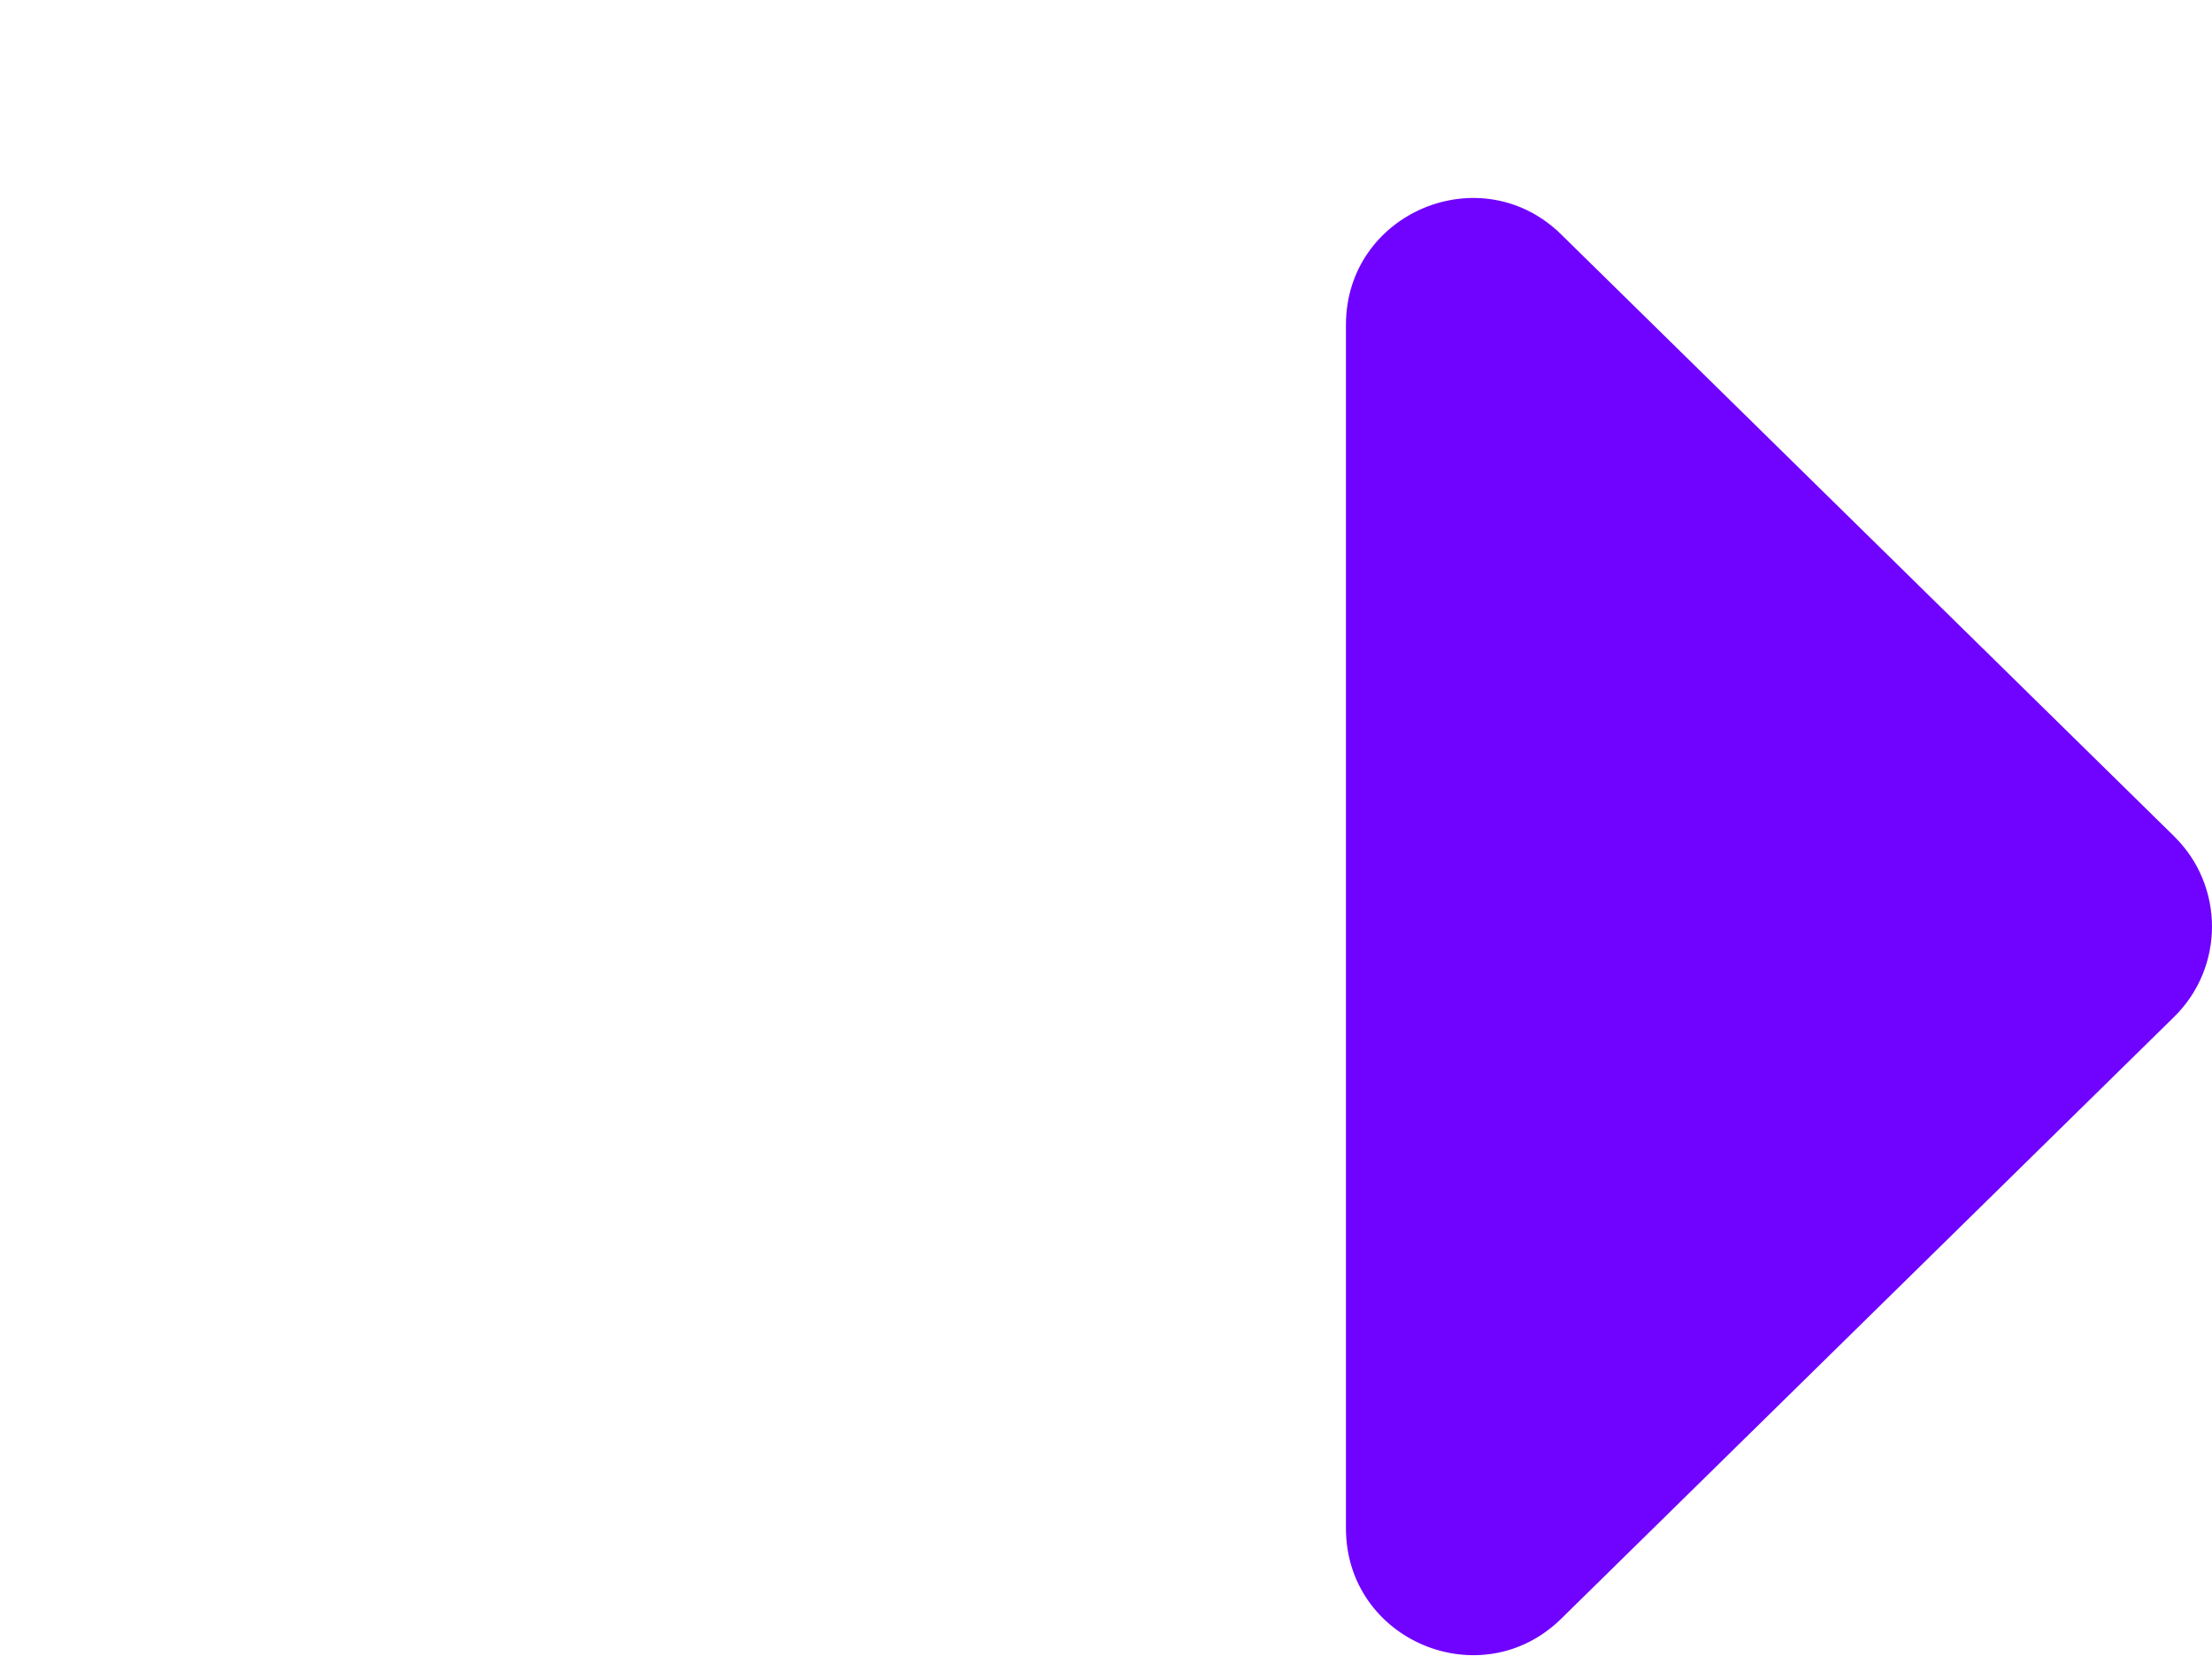
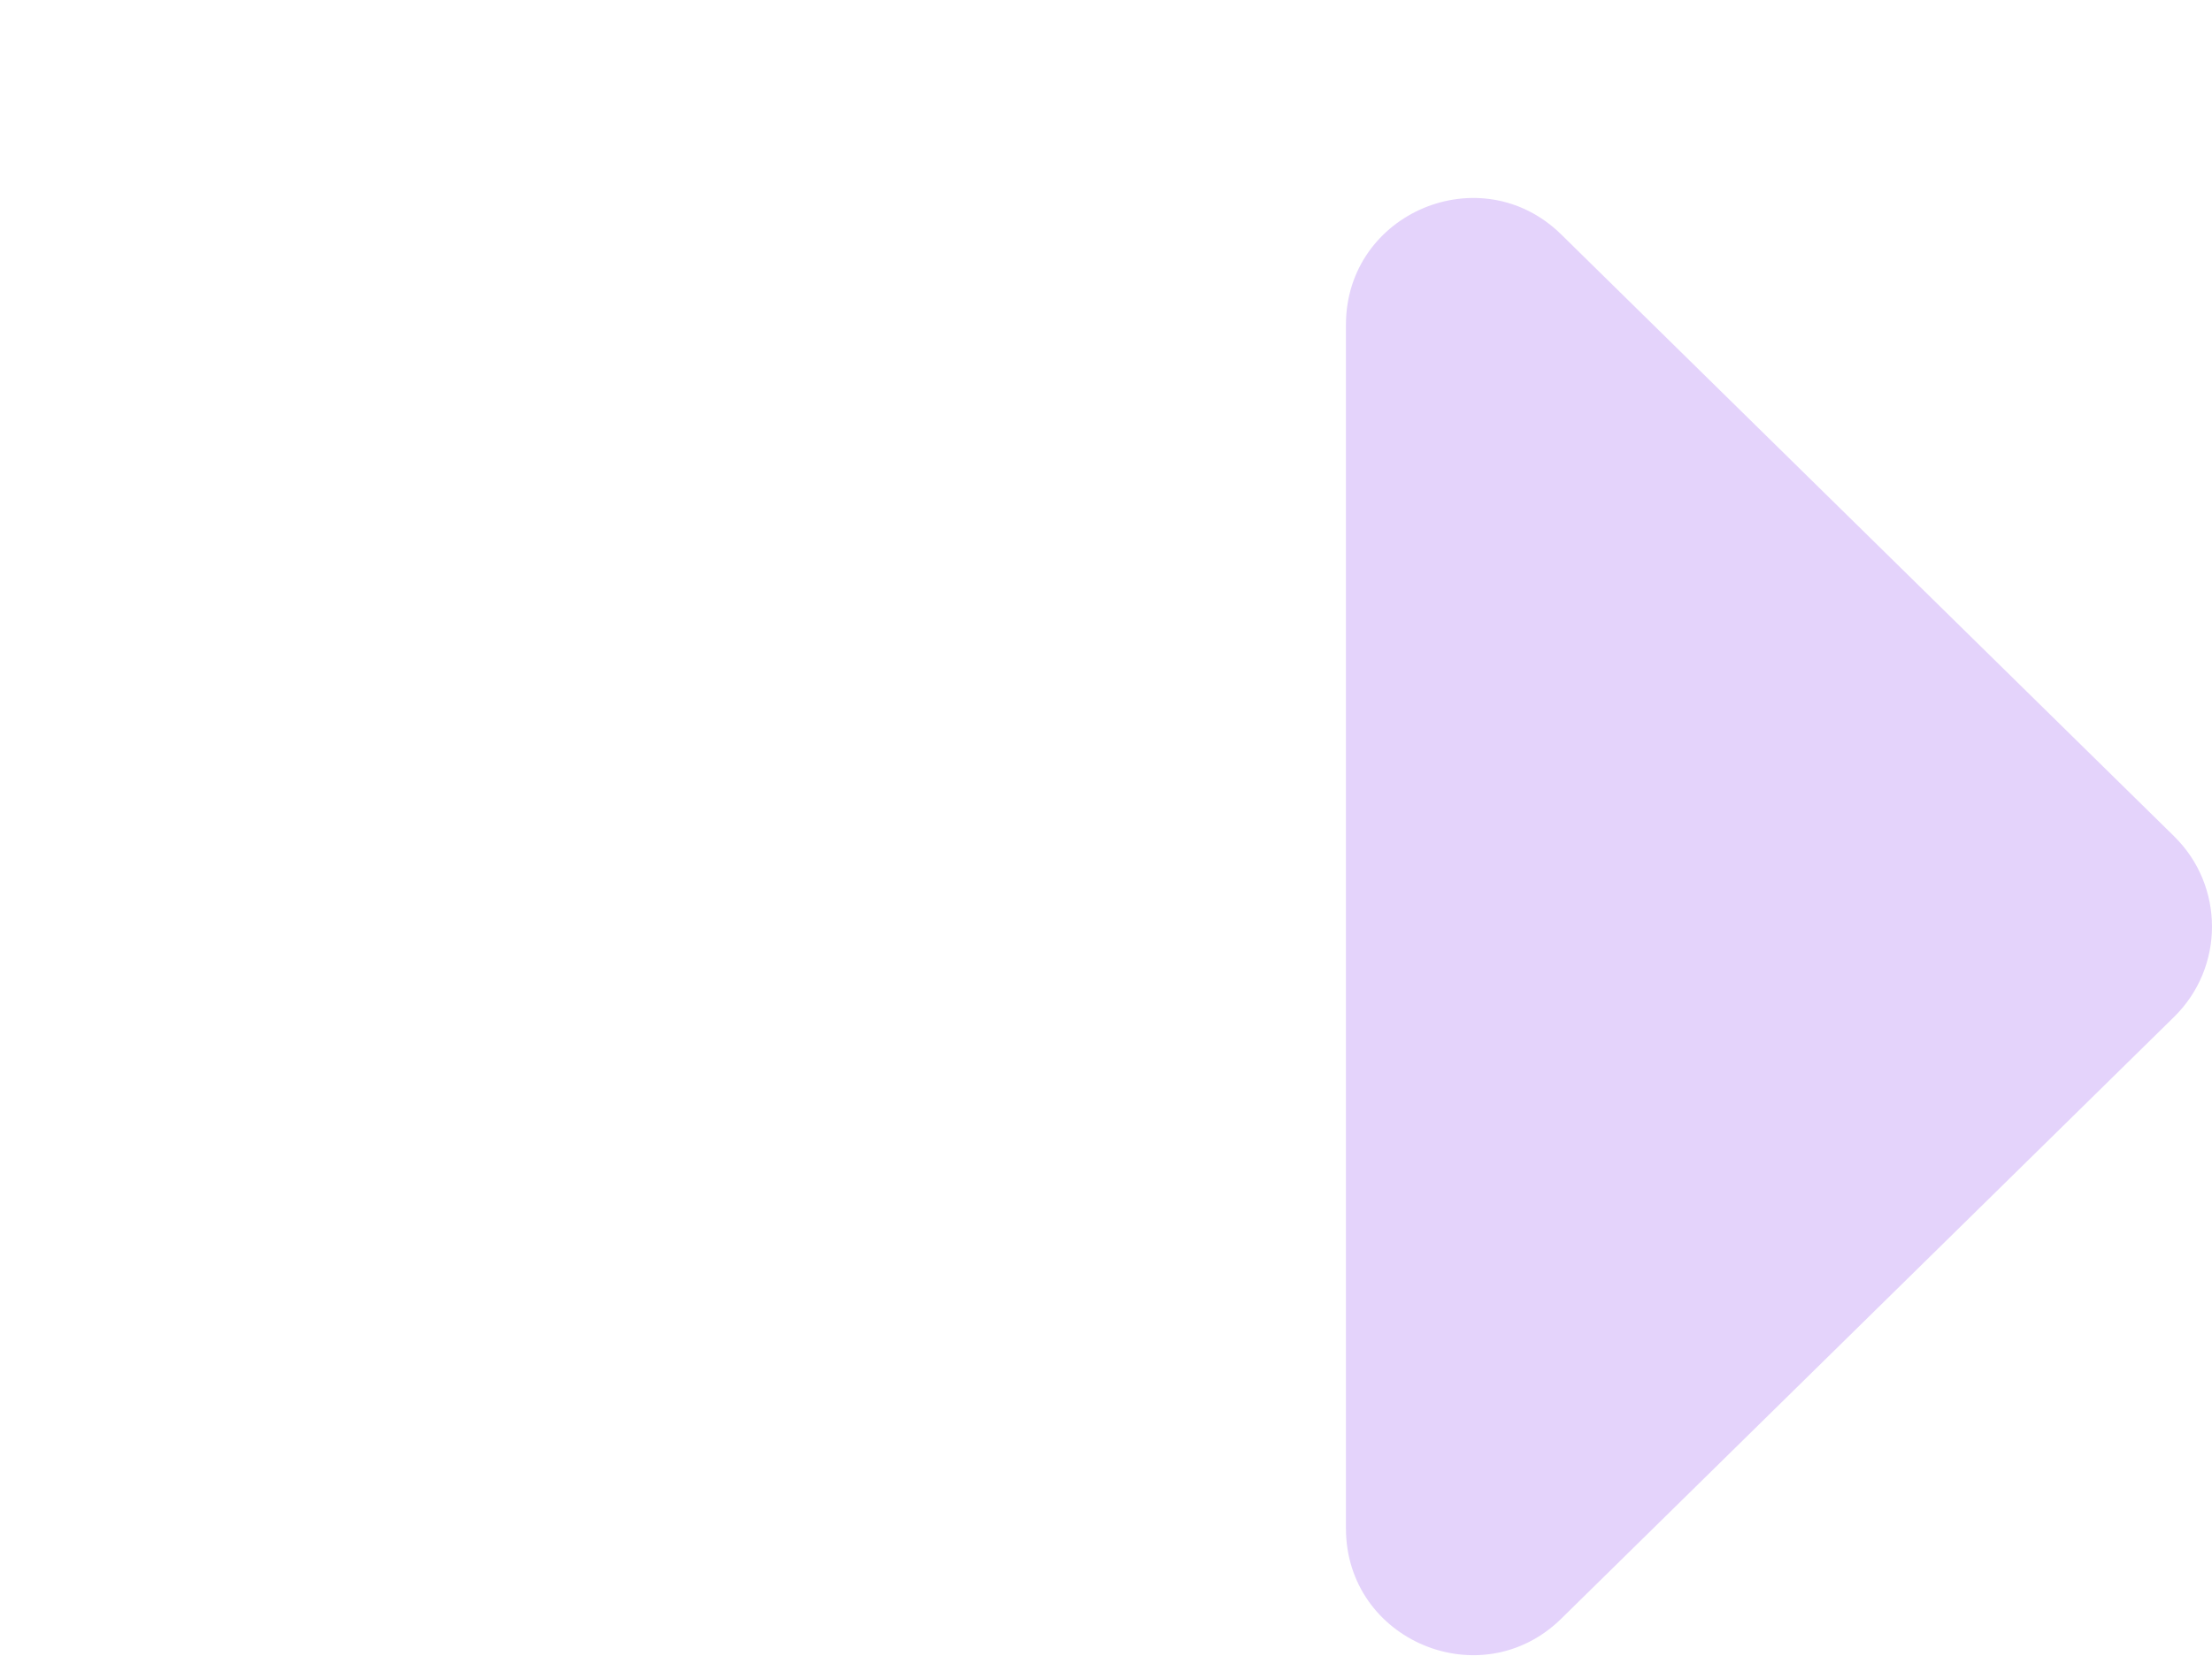
<svg xmlns="http://www.w3.org/2000/svg" id="Layer_1" viewBox="0 0 2024.11 1514.92">
  <defs>
    <style>
      .cls-1 {
-         fill: #7003ff;
+         fill: #e4d3fb;
      }
    </style>
  </defs>
  <text />
  <path class="cls-1" d="M1989.44,765.4L1428.65,214.62c-73.28-71.97-197.03-20.06-197.03,82.65v1101.57c0,102.71,123.75,154.62,197.03,82.65l560.78-550.78c46.23-45.41,46.23-119.9,0-165.3Z" />
</svg>
